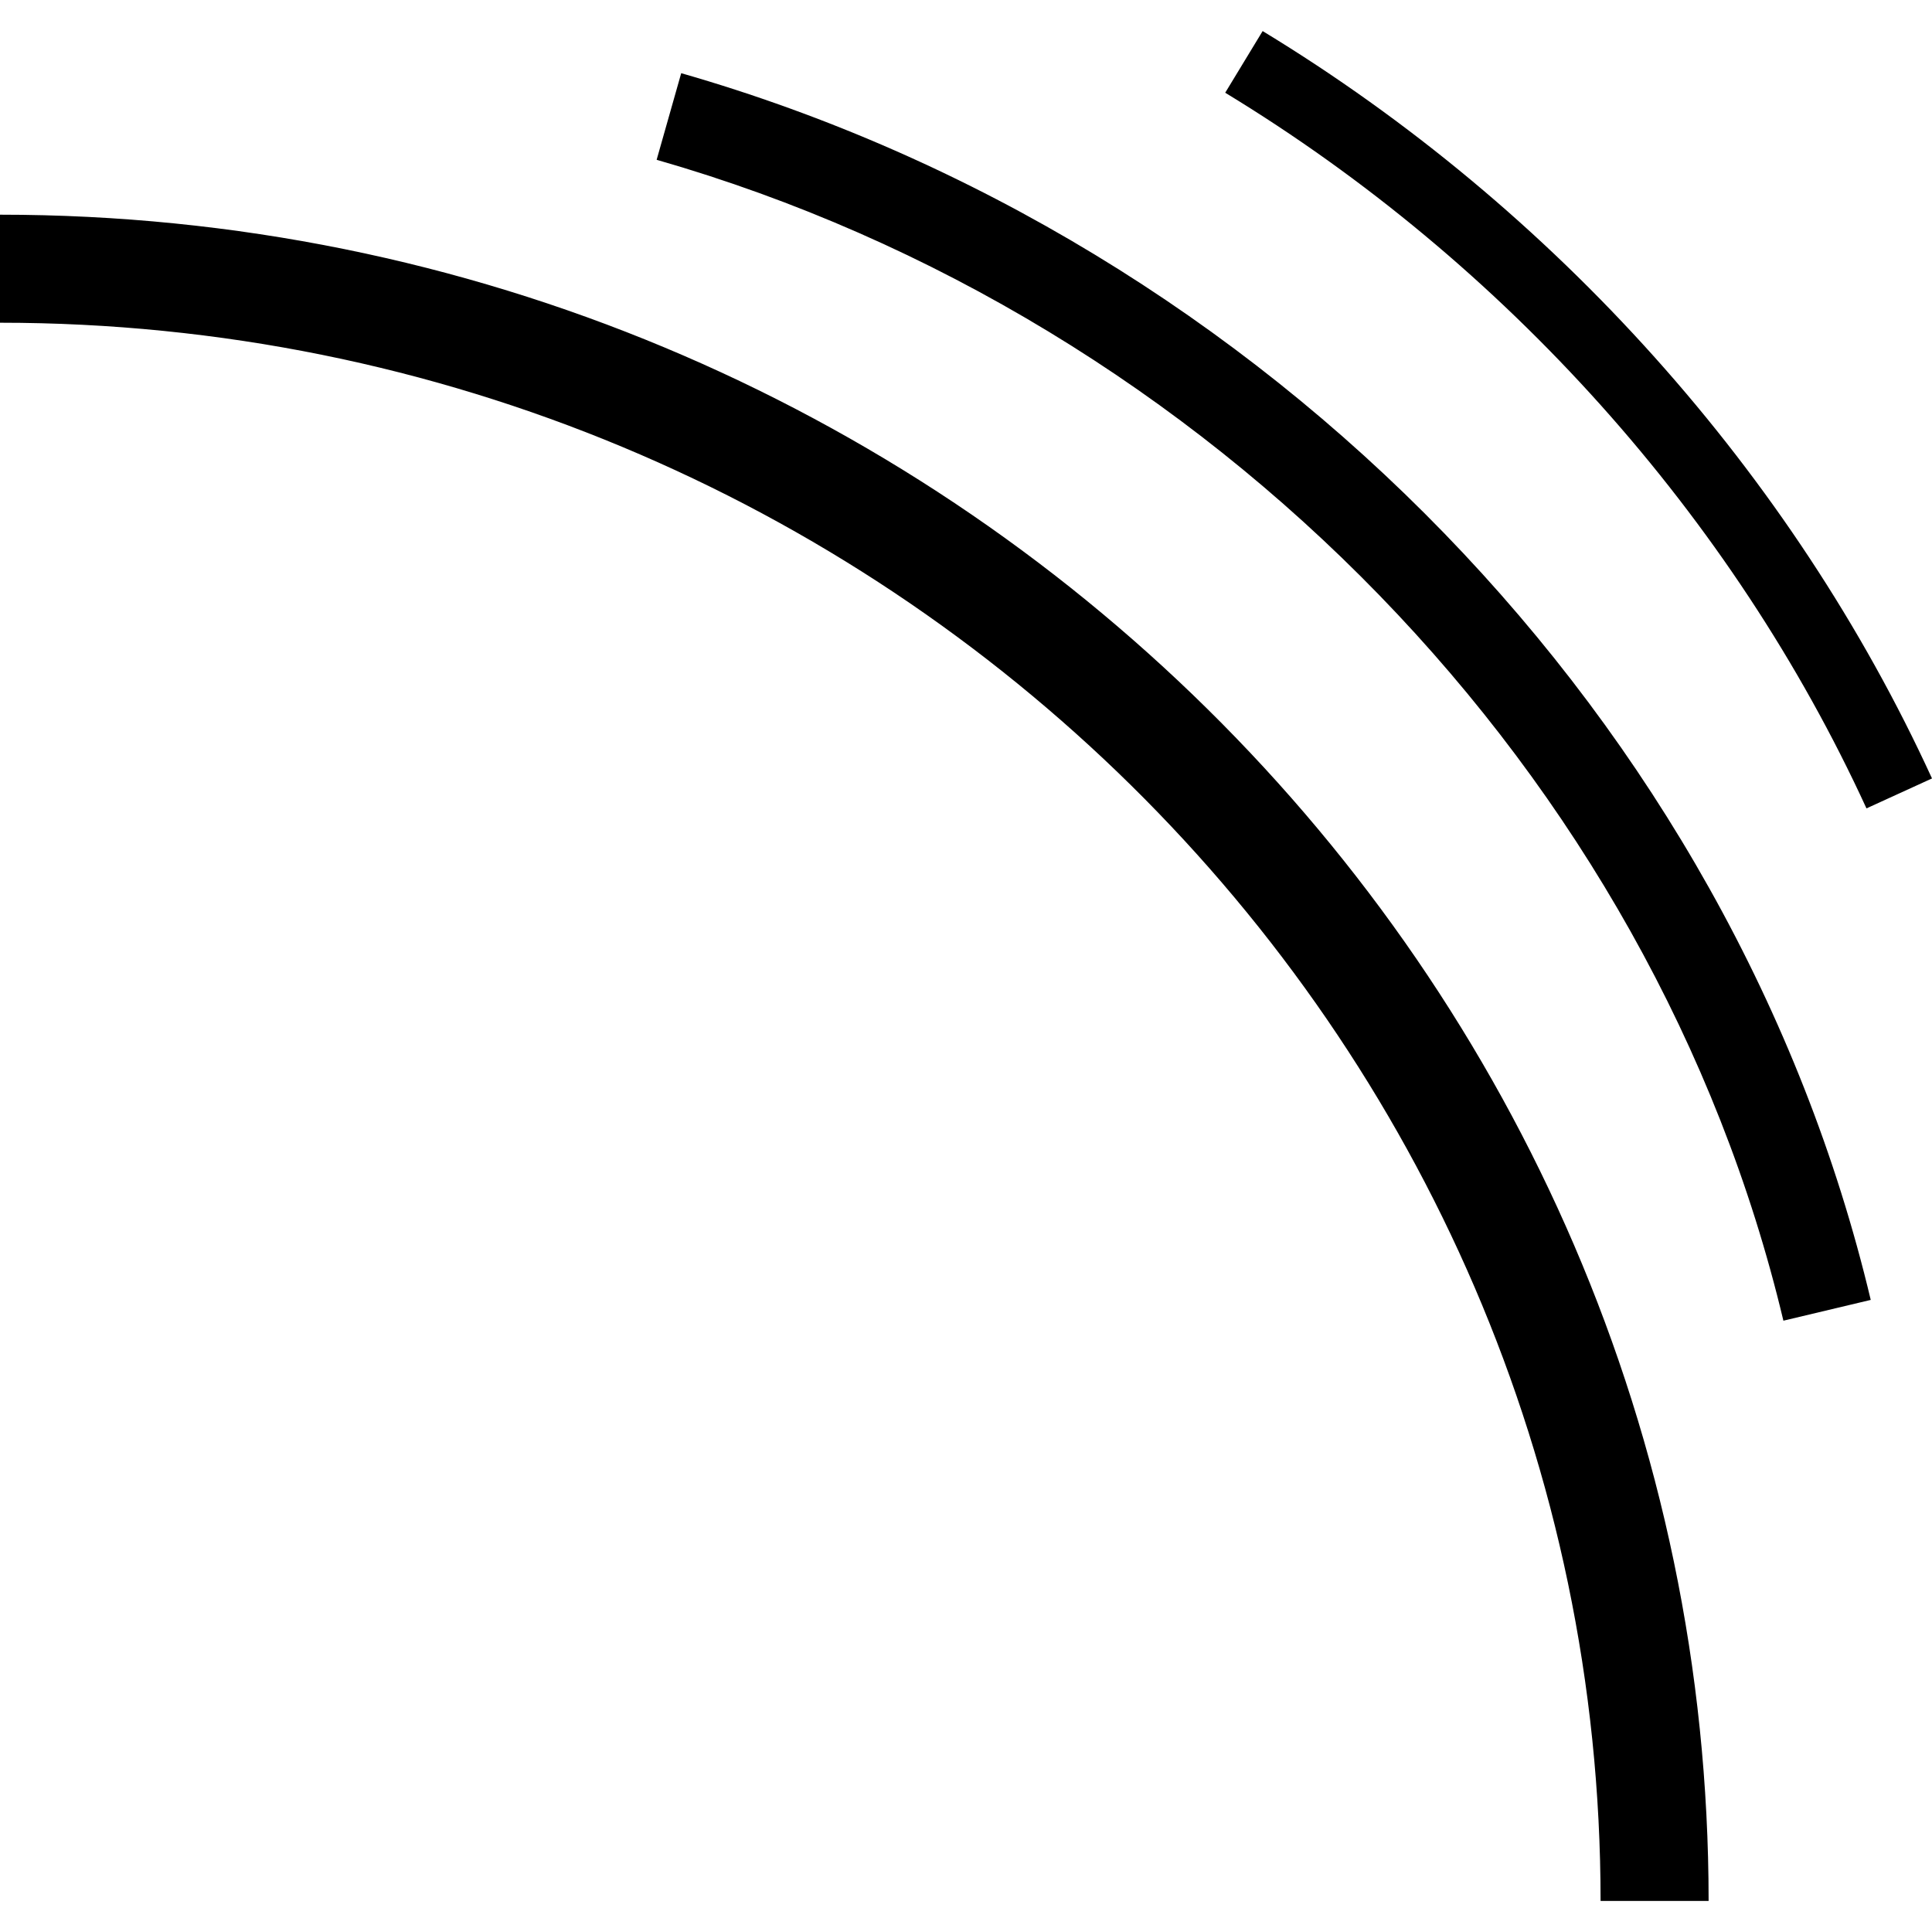
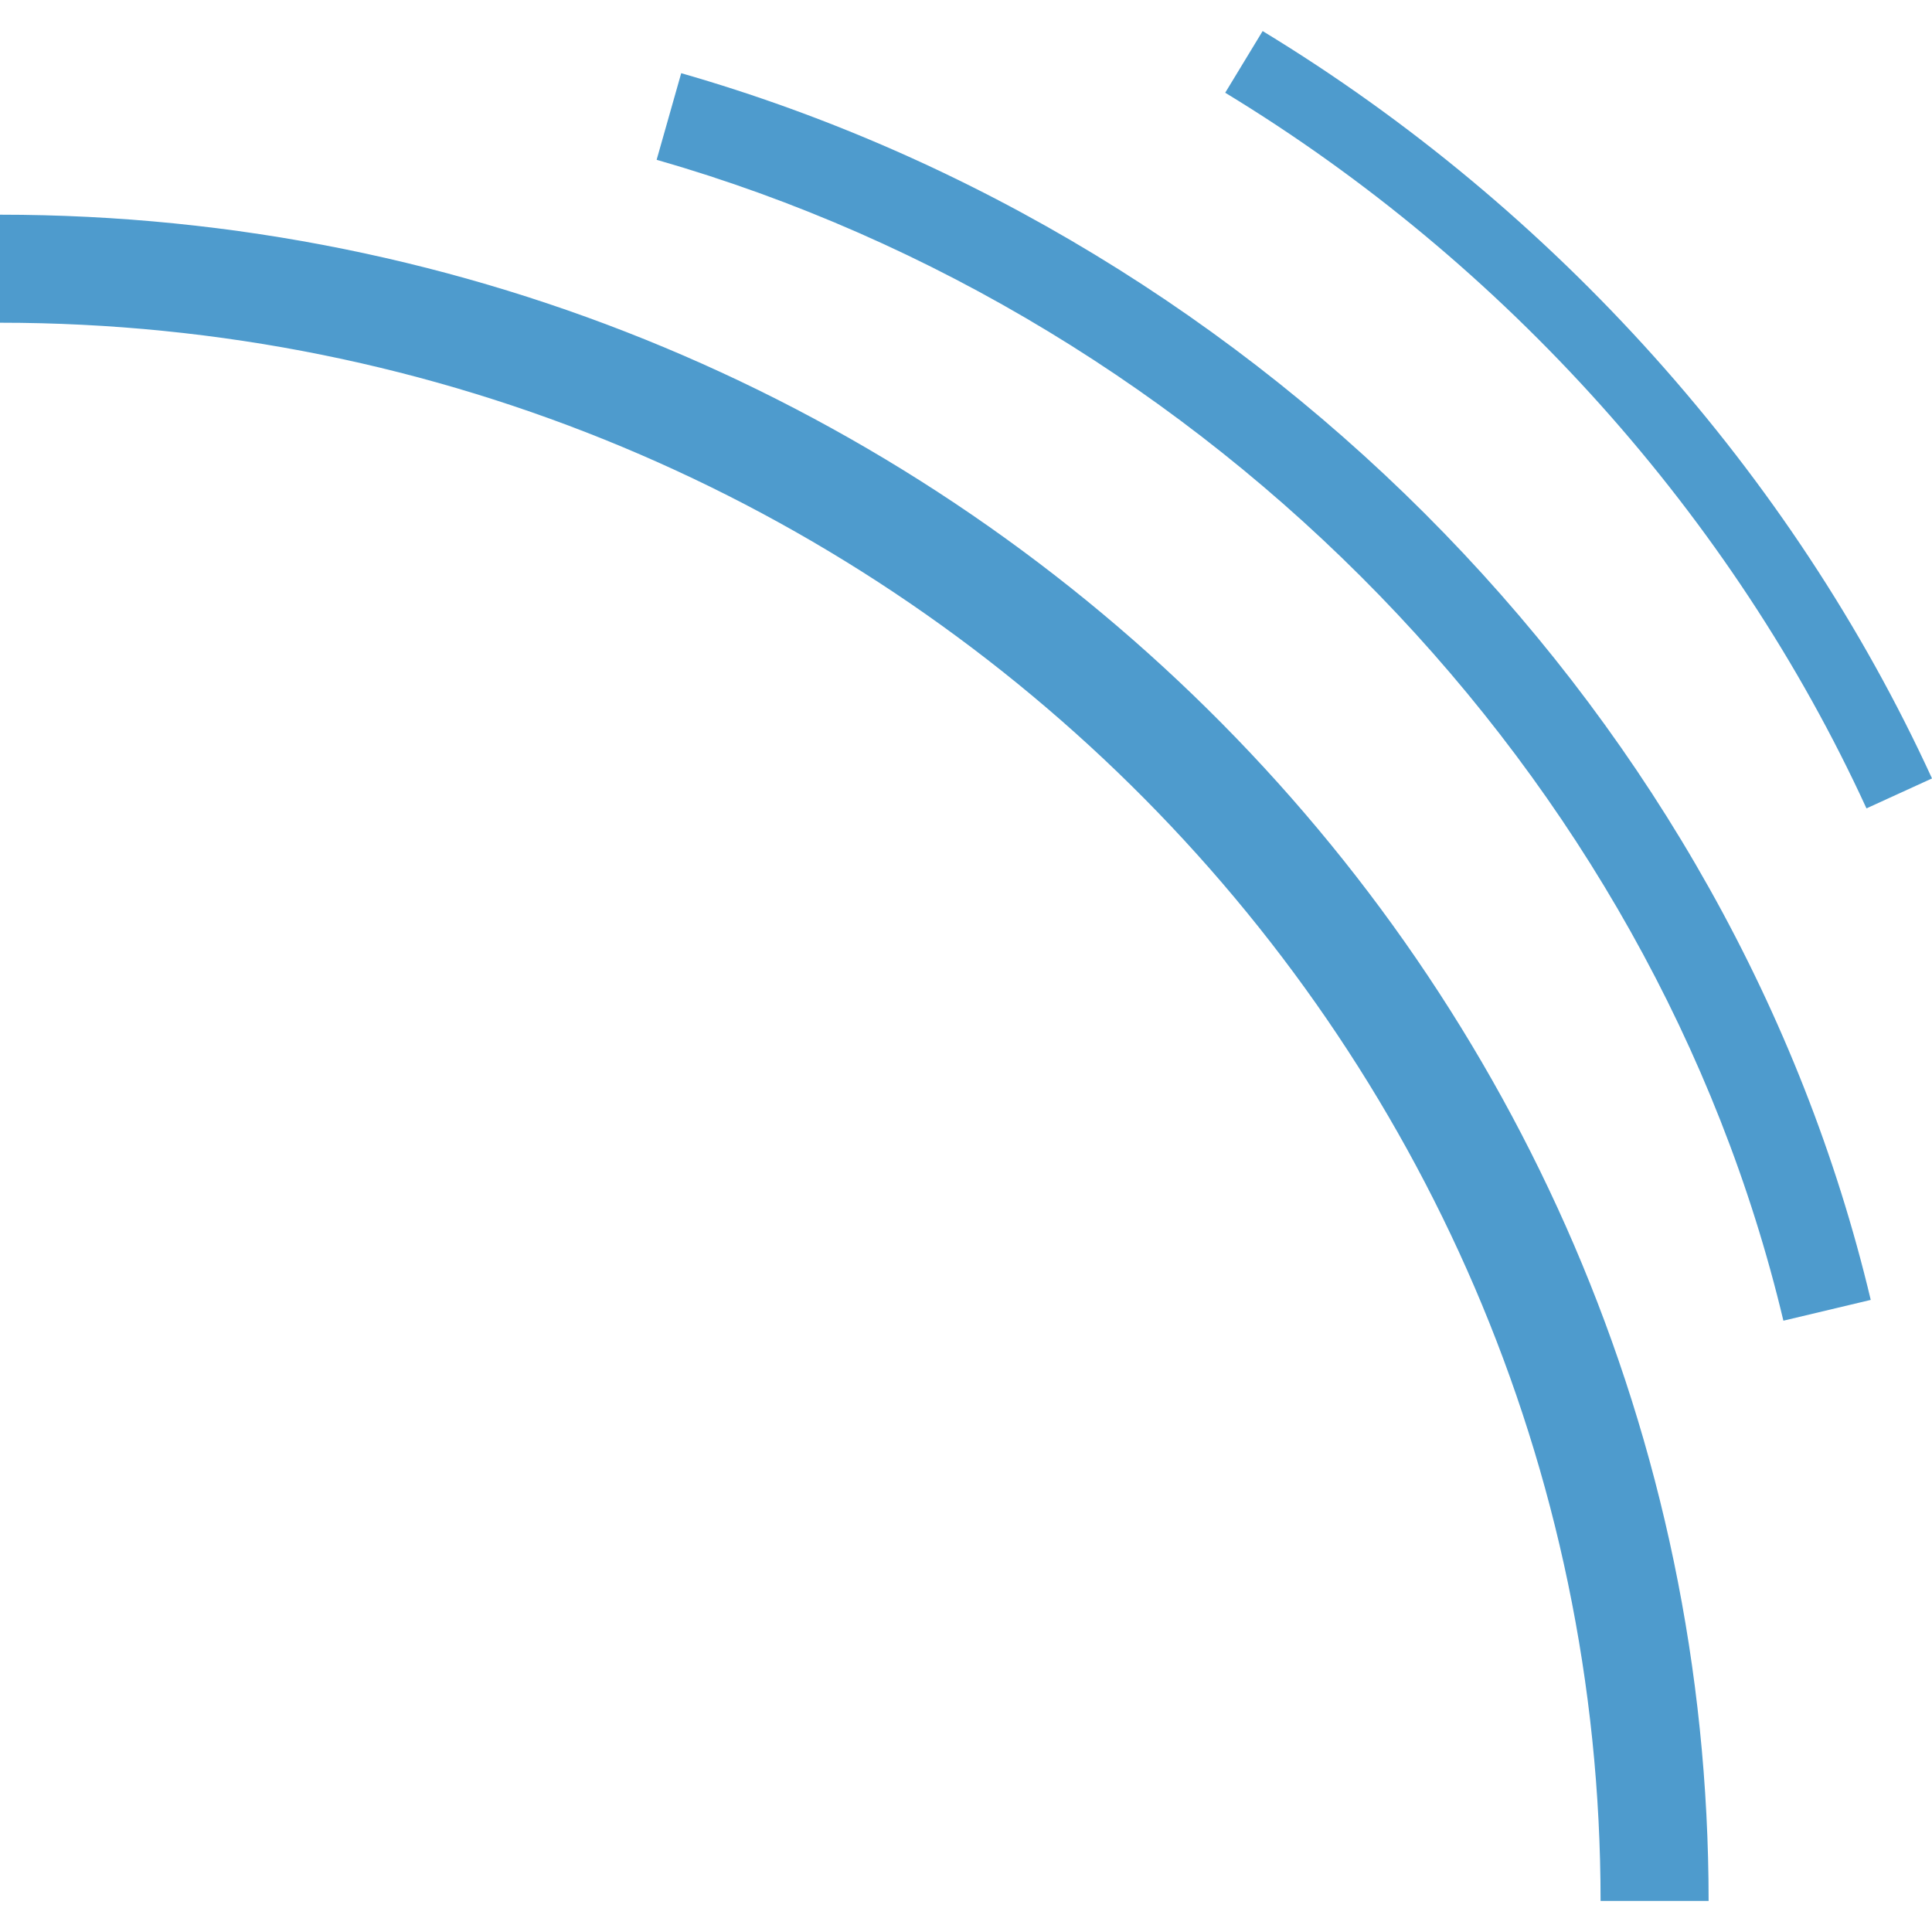
- <svg xmlns="http://www.w3.org/2000/svg" fill="#000000" width="24px" height="24px" viewBox="0 0 24 24" role="img">
+ <svg xmlns="http://www.w3.org/2000/svg" fill="#4E9BCD" width="24px" height="24px" viewBox="0 0 24 24" role="img">
  <g id="SVGRepo_bgCarrier" stroke-width="0" />
  <g id="SVGRepo_tracerCarrier" stroke-linecap="round" stroke-linejoin="round" />
  <g id="SVGRepo_iconCarrier">
    <path d="M15.685.386l-.465.766c3.477 2.112 6.305 5.27 7.966 8.89L24 9.67C22.266 5.887 19.313 2.59 15.685.386zM8.462.91l-.305 1.075c6.89 1.976 12.384 7.64 13.997 14.421l1.085-.258C21.535 8.977 15.735 2.997 8.462.909zM0 2.667v1.342c10.963 0 19.883 8.795 19.883 19.605h1.342c0-11.55-9.522-20.947-21.225-20.947z" />
  </g>
</svg>
